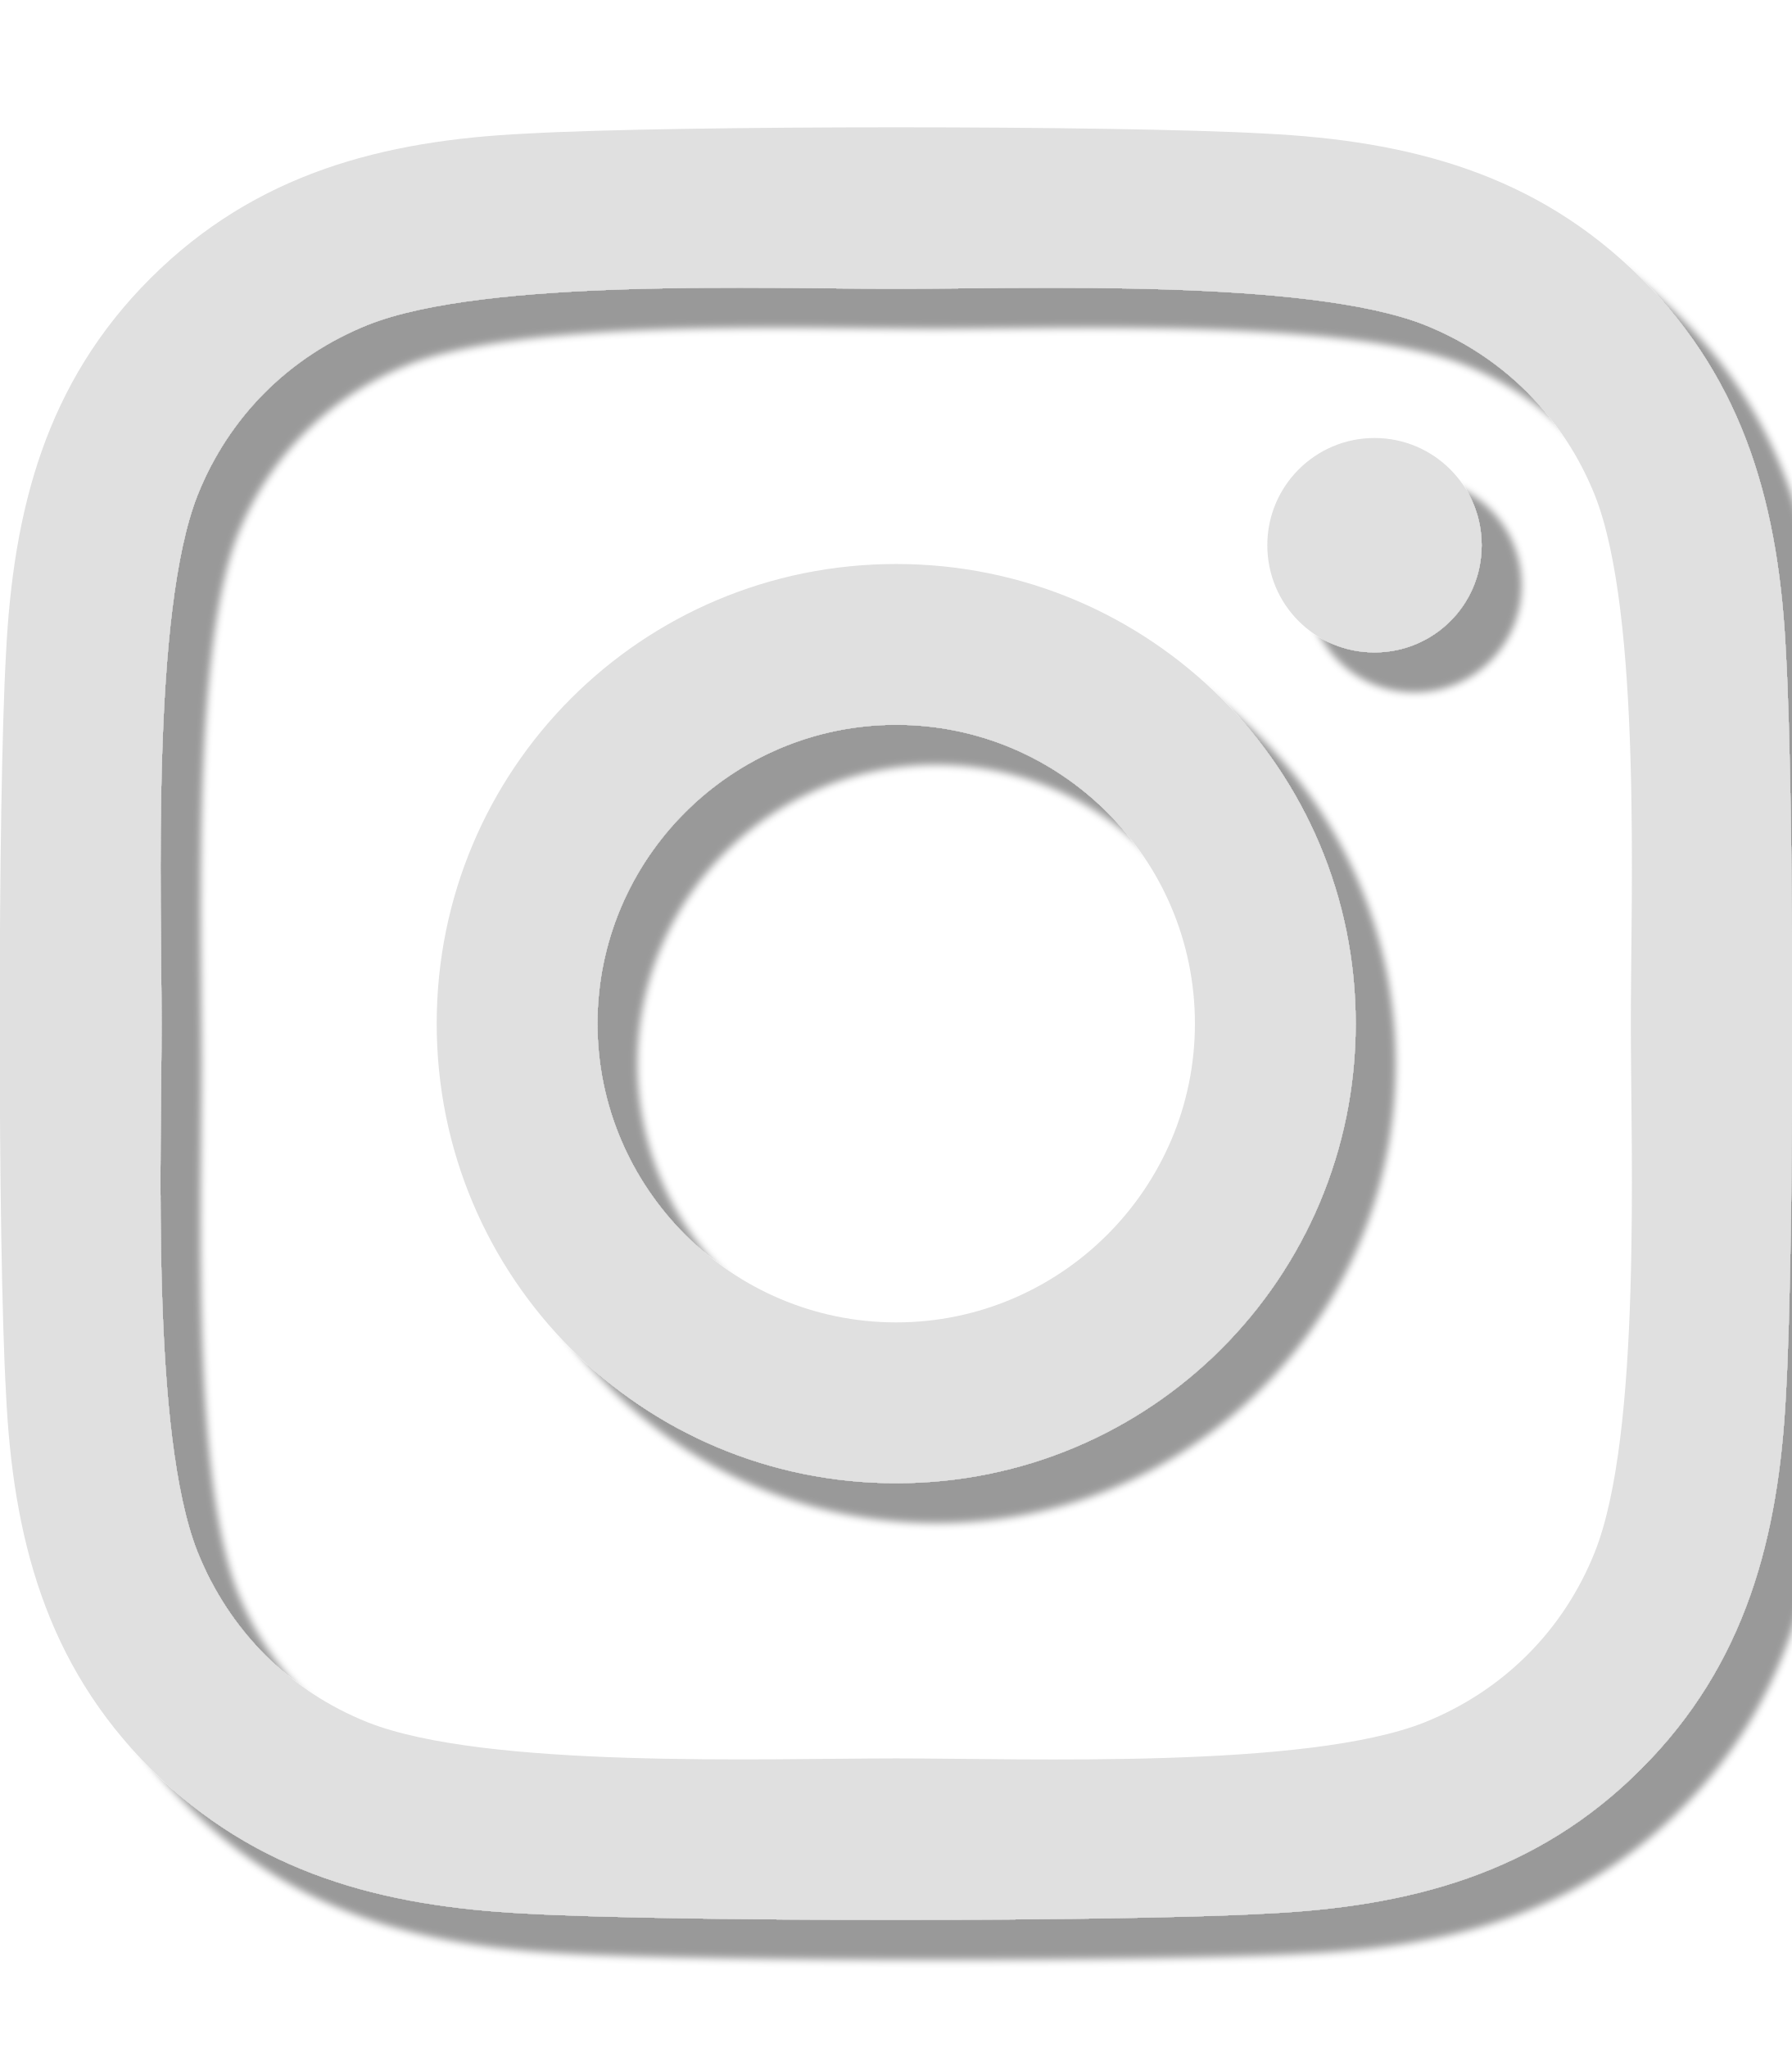
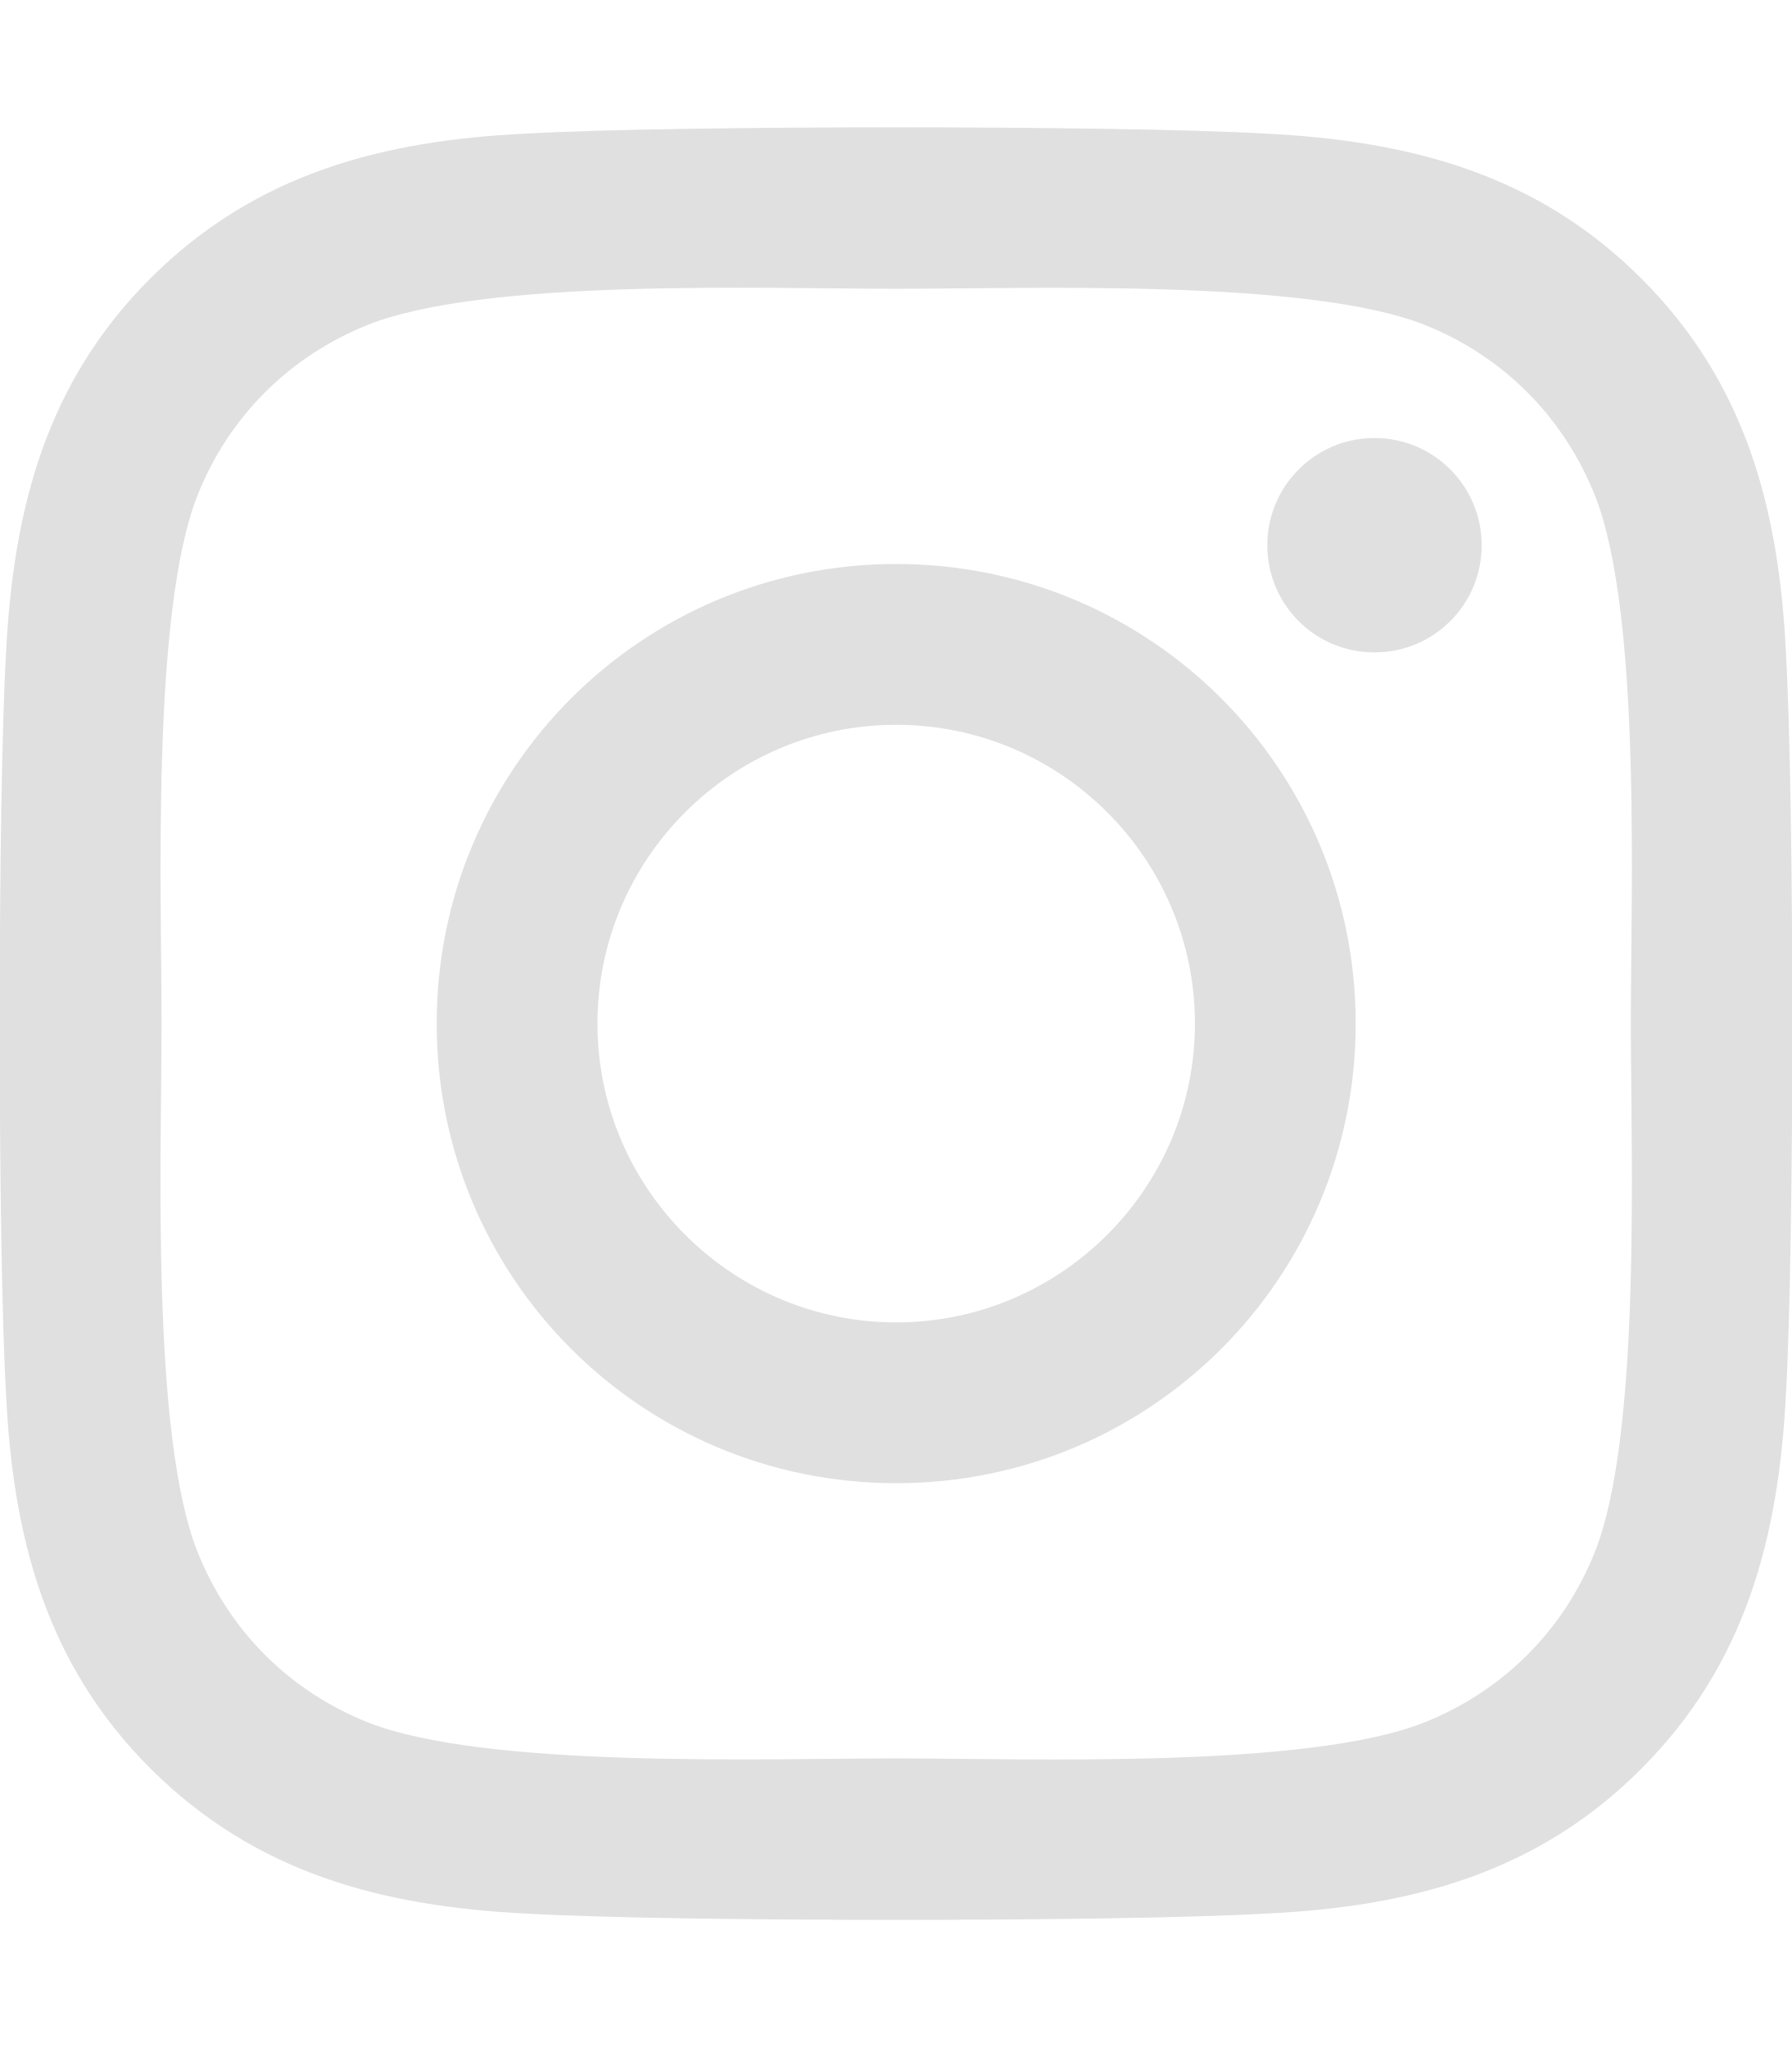
<svg xmlns="http://www.w3.org/2000/svg" viewBox="0 0 448 512">
-   <filter id="shadow" color-interpolation-filters="sRGB">
-     <feDropShadow dx="10" dy="10" stdDeviation="1" flood-color="#000000" flood-opacity="0.4" />
-   </filter>
-   <path filter="url(#shadow)" fill="#E0E0E0" d="M224.1 141c-63.6 0-114.9 51.3-114.9 114.9s51.3 114.9 114.9 114.9S339 319.5 339 255.9 287.7 141 224.1 141zm0 189.6c-41.1 0-74.7-33.5-74.7-74.7s33.5-74.7 74.7-74.7 74.7 33.5 74.7 74.7-33.6 74.7-74.7 74.7zm146.4-194.3c0 14.9-12 26.8-26.8 26.8-14.9 0-26.8-12-26.8-26.8s12-26.8 26.8-26.8 26.8 12 26.8 26.8zm76.1 27.2c-1.7-35.9-9.9-67.7-36.2-93.9-26.2-26.2-58-34.4-93.9-36.2-37-2.1-147.9-2.1-184.9 0-35.8 1.7-67.6 9.9-93.9 36.1s-34.4 58-36.2 93.9c-2.1 37-2.1 147.9 0 184.9 1.7 35.9 9.9 67.7 36.2 93.9s58 34.4 93.9 36.2c37 2.1 147.9 2.1 184.9 0 35.9-1.7 67.7-9.9 93.9-36.2 26.2-26.2 34.4-58 36.2-93.9 2.1-37 2.1-147.8 0-184.8zM398.8 388c-7.8 19.6-22.9 34.7-42.6 42.6-29.5 11.7-99.5 9-132.1 9s-102.7 2.6-132.1-9c-19.6-7.8-34.7-22.9-42.6-42.6-11.7-29.5-9-99.5-9-132.1s-2.6-102.7 9-132.1c7.8-19.6 22.9-34.7 42.6-42.6 29.5-11.7 99.5-9 132.1-9s102.7-2.6 132.1 9c19.6 7.8 34.7 22.9 42.6 42.6 11.7 29.5 9 99.5 9 132.1s2.7 102.7-9 132.1z" />
+   <path d="m224.1 141c-63.6 0-114.9 51.3-114.9 114.9s51.3 114.9 114.9 114.9 114.9-51.3 114.9-114.9-51.3-114.9-114.9-114.9zm0 189.6c-41.1 0-74.7-33.5-74.7-74.7s33.5-74.7 74.7-74.7 74.7 33.5 74.7 74.7-33.6 74.7-74.7 74.7zm146.4-194.3c0 14.9-12 26.8-26.8 26.8-14.9 0-26.8-12-26.8-26.8s12-26.8 26.8-26.8 26.8 12 26.8 26.8zm76.1 27.2c-1.7-35.9-9.9-67.7-36.2-93.9-26.2-26.2-58-34.4-93.9-36.2-37-2.1-147.9-2.1-184.9 0-35.8 1.7-67.6 9.9-93.9 36.1s-34.4 58-36.2 93.9c-2.1 37-2.1 147.9 0 184.9 1.7 35.9 9.9 67.7 36.2 93.9s58 34.4 93.9 36.2c37 2.1 147.9 2.1 184.9 0 35.9-1.7 67.7-9.9 93.9-36.2 26.2-26.2 34.4-58 36.2-93.9 2.1-37 2.1-147.8 0-184.8zm-47.8 224.5c-7.8 19.6-22.9 34.7-42.6 42.6-29.5 11.7-99.5 9-132.1 9s-102.7 2.6-132.1-9c-19.6-7.8-34.7-22.9-42.6-42.6-11.7-29.5-9-99.5-9-132.1s-2.6-102.7 9-132.1c7.8-19.6 22.9-34.7 42.6-42.6 29.5-11.7 99.5-9 132.1-9s102.7-2.6 132.1 9c19.6 7.8 34.7 22.9 42.6 42.6 11.7 29.5 9 99.5 9 132.1s2.7 102.7-9 132.1z" fill="#e0e0e0" />
</svg>
